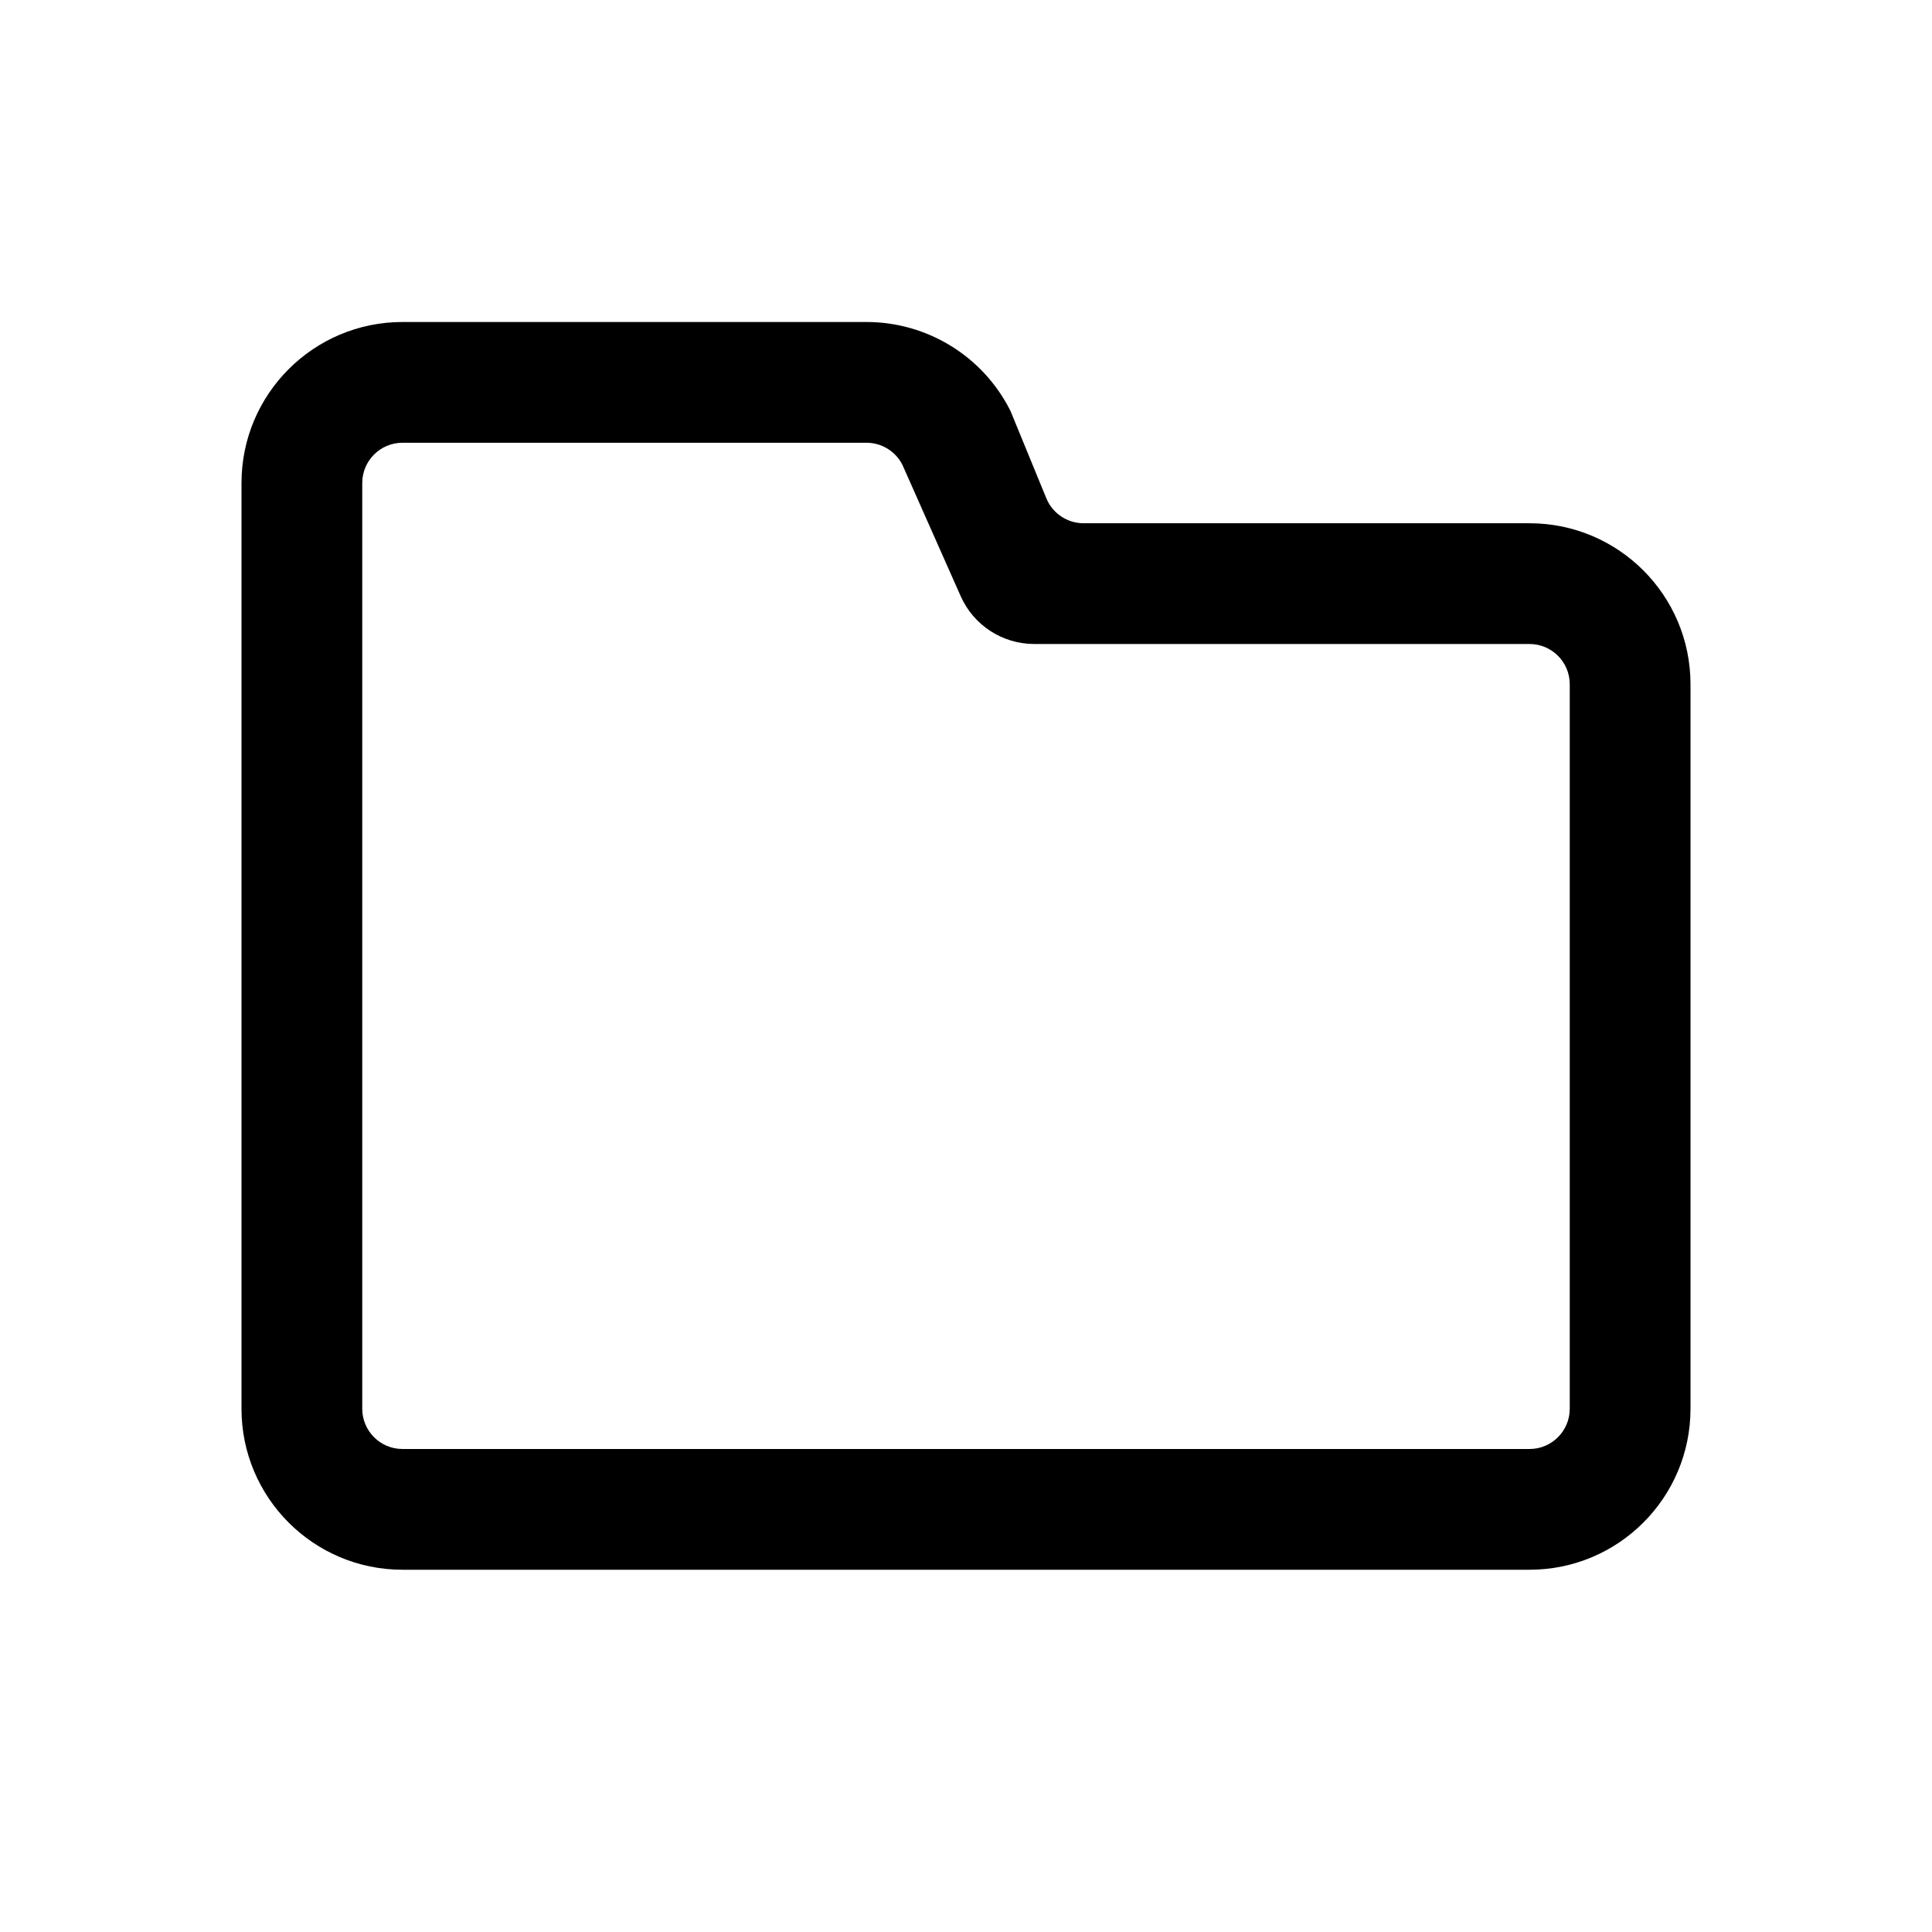
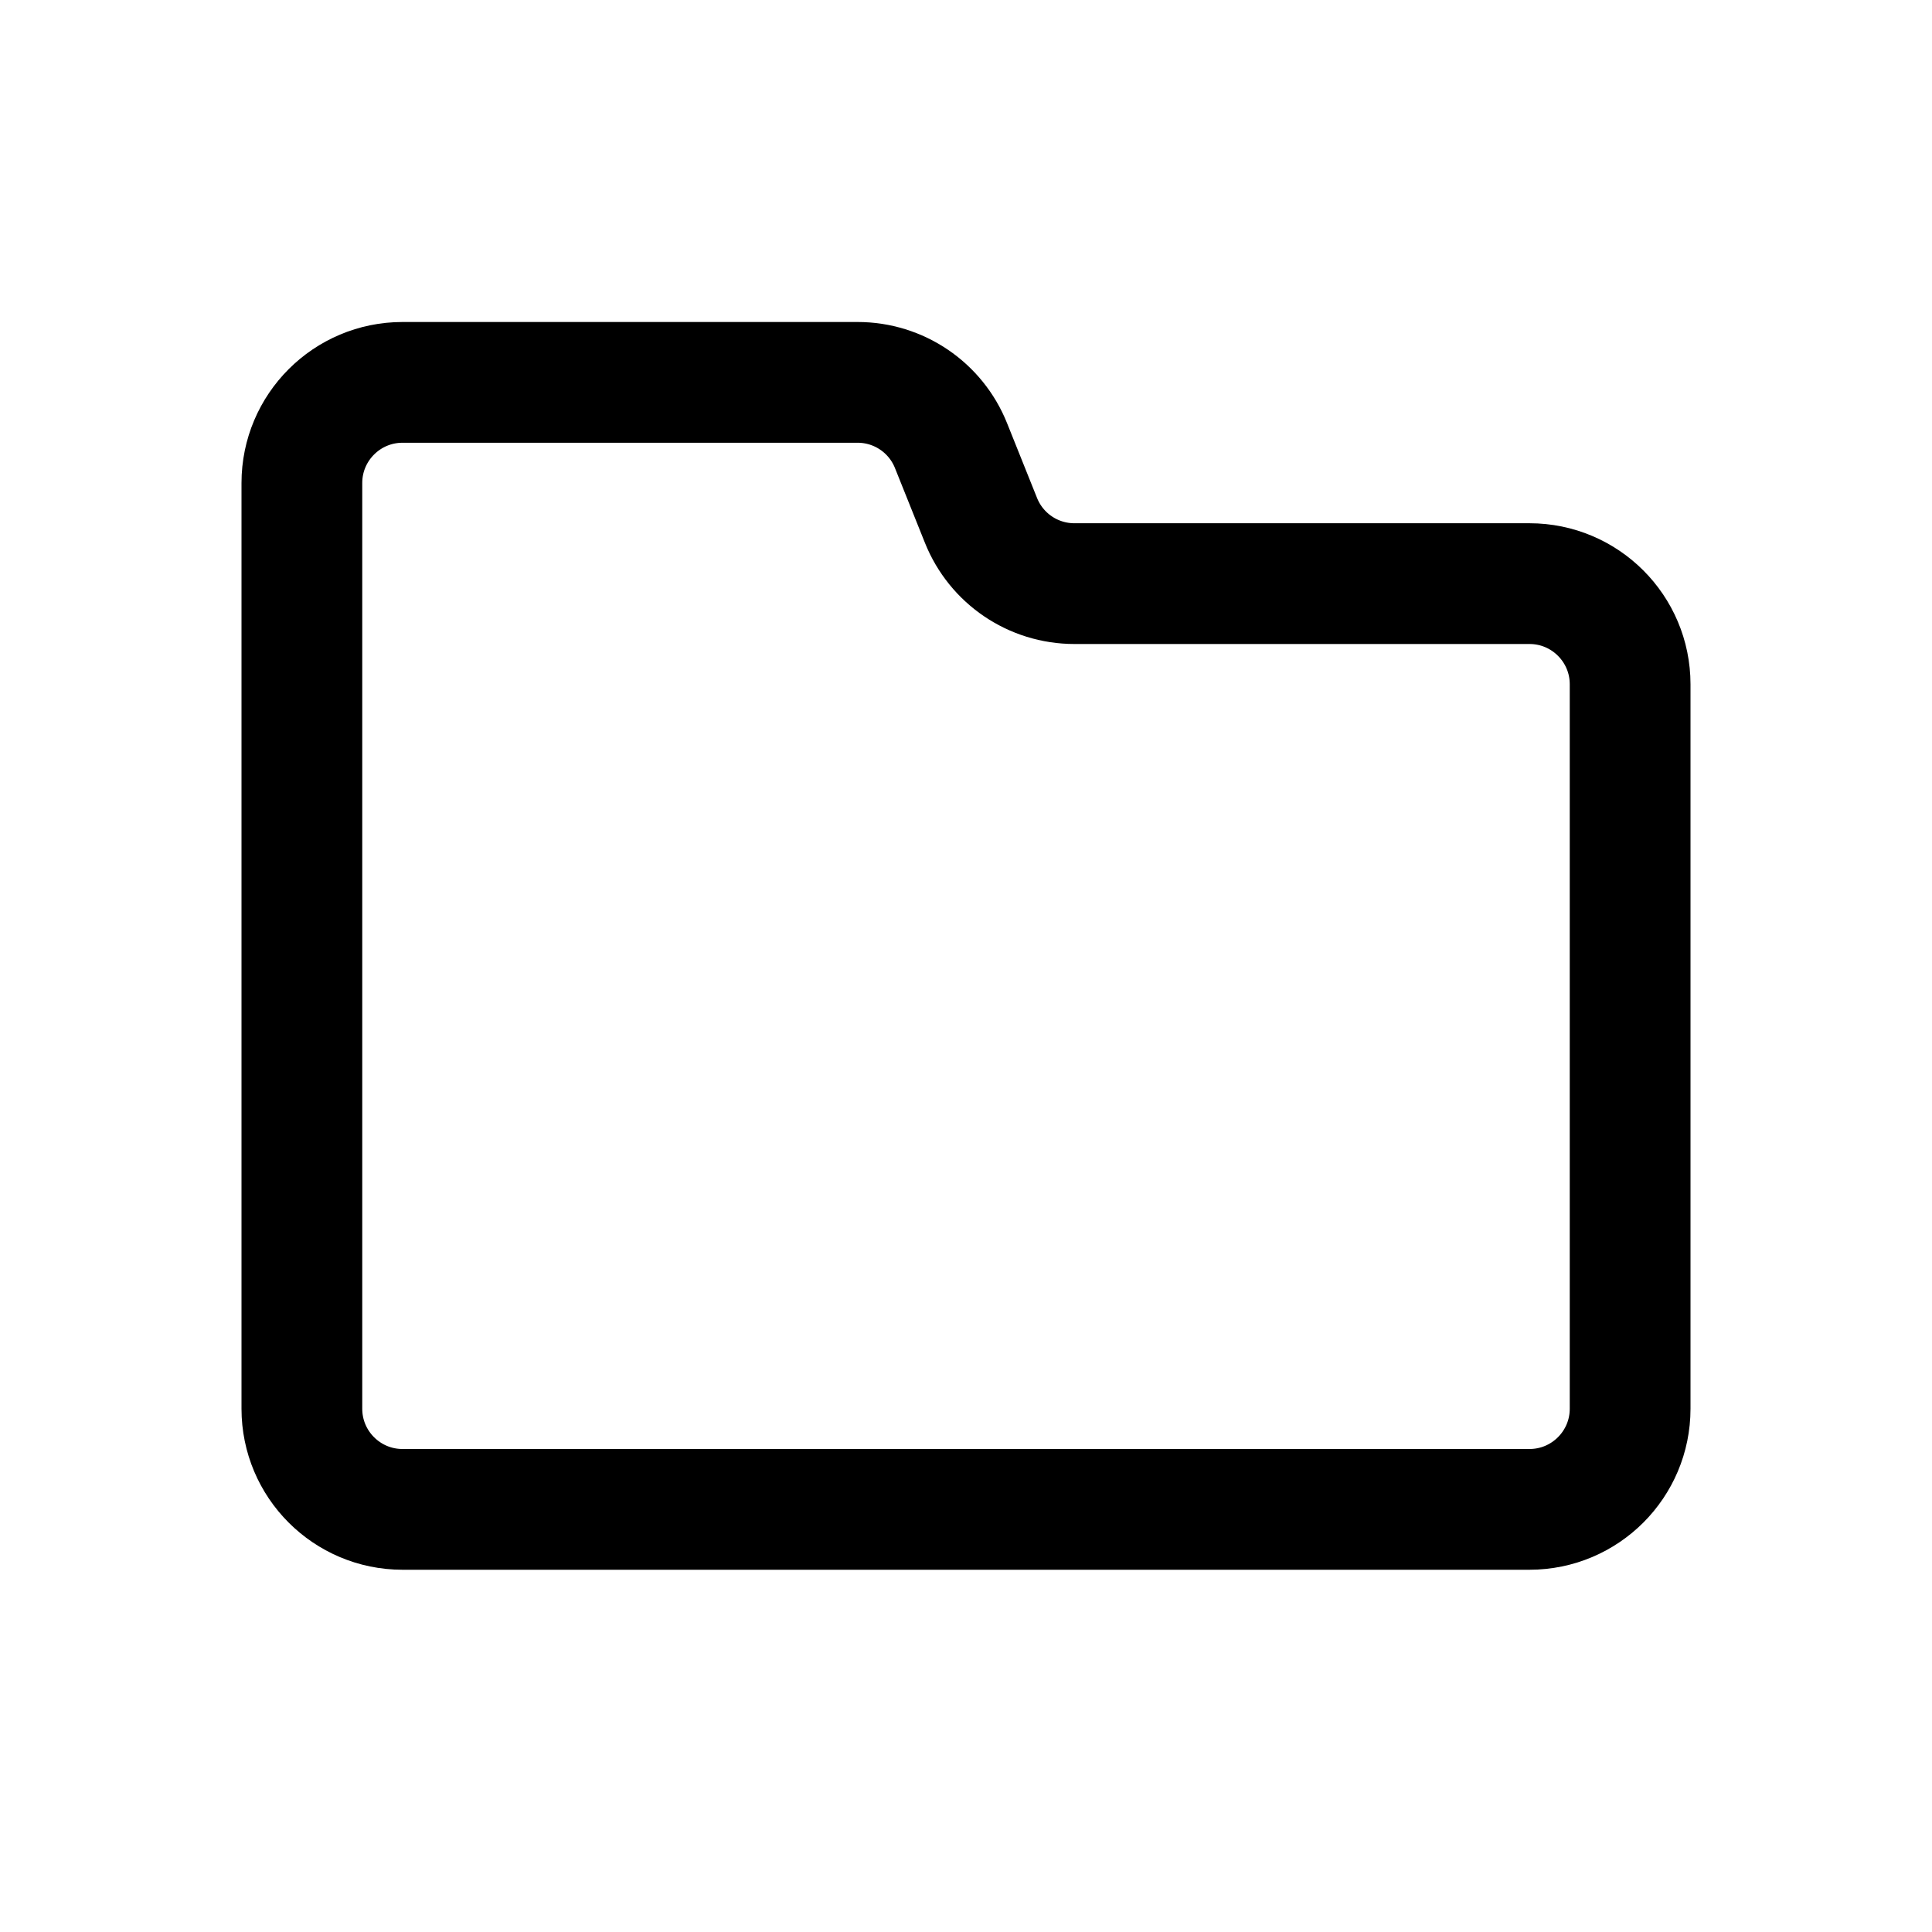
- <svg xmlns="http://www.w3.org/2000/svg" viewBox="0 0 24 24" fill="currentColor">
-   <path fill-rule="evenodd" clip-rule="evenodd" d="M12.848 8a1 1 0 0 1-.914-.594l-.723-1.63a.5.5 0 0 0-.447-.276H5a.5.5 0 0 0-.5.5v11.5a.5.5 0 0 0 .5.5h14a.5.5 0 0 0 .5-.5v-9A.5.5 0 0 0 19 8h-6.152Zm.612-1.5a.5.5 0 0 1-.462-.31l-.445-1.084A2 2 0 0 0 10.763 4H5a2 2 0 0 0-2 2v11.5a2 2 0 0 0 2 2h14a2 2 0 0 0 2-2v-9a2 2 0 0 0-2-2h-5.54Z" />
+ <svg xmlns="http://www.w3.org/2000/svg" viewBox="0 0 24 24" style="fill: none" stroke="currentColor" stroke-width="1.5">
+   <path d="M3.75 6V17.5C3.75 18.19 4.31 18.75 5 18.75H19C19.69 18.75 20.25 18.19 20.25 17.5V8.5C20.25 7.81 19.69 7.25 19 7.25H13.346C12.835 7.25 12.376 6.939 12.186 6.464L11.814 5.536C11.624 5.061 11.165 4.75 10.654 4.75H5C4.31 4.75 3.75 5.31 3.75 6Z" vector-effect="non-scaling-stroke" />
</svg>
